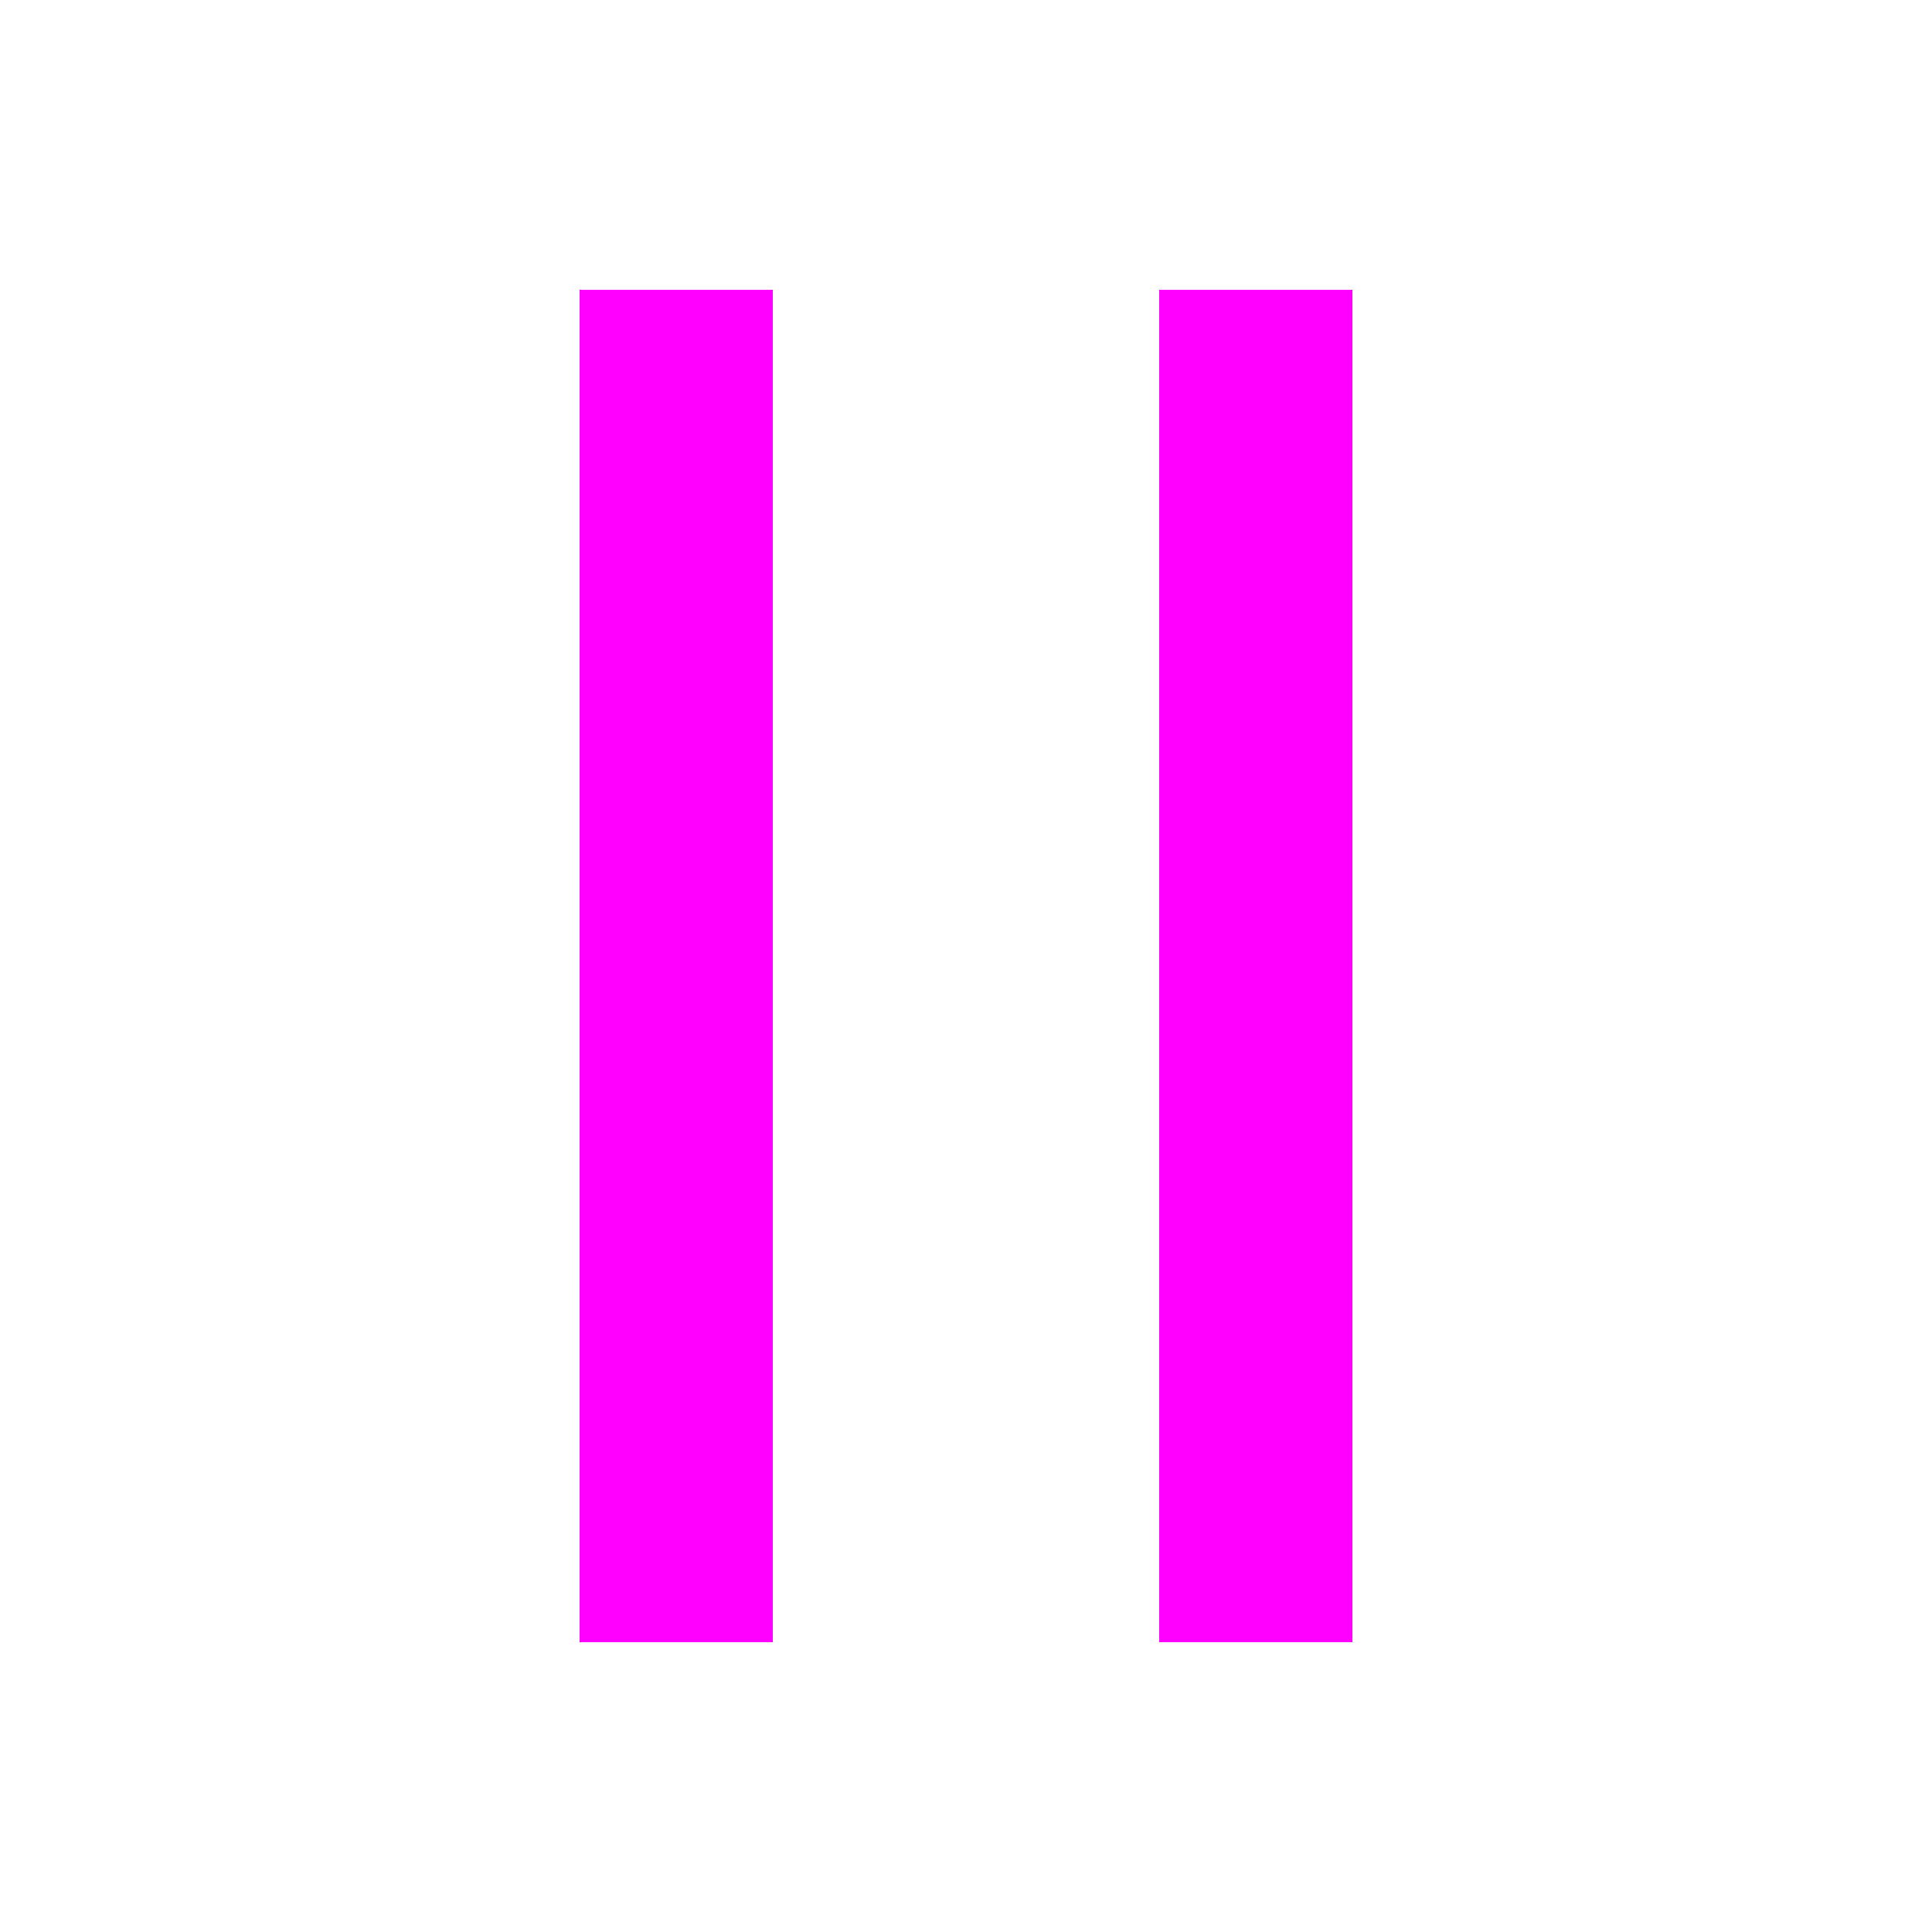
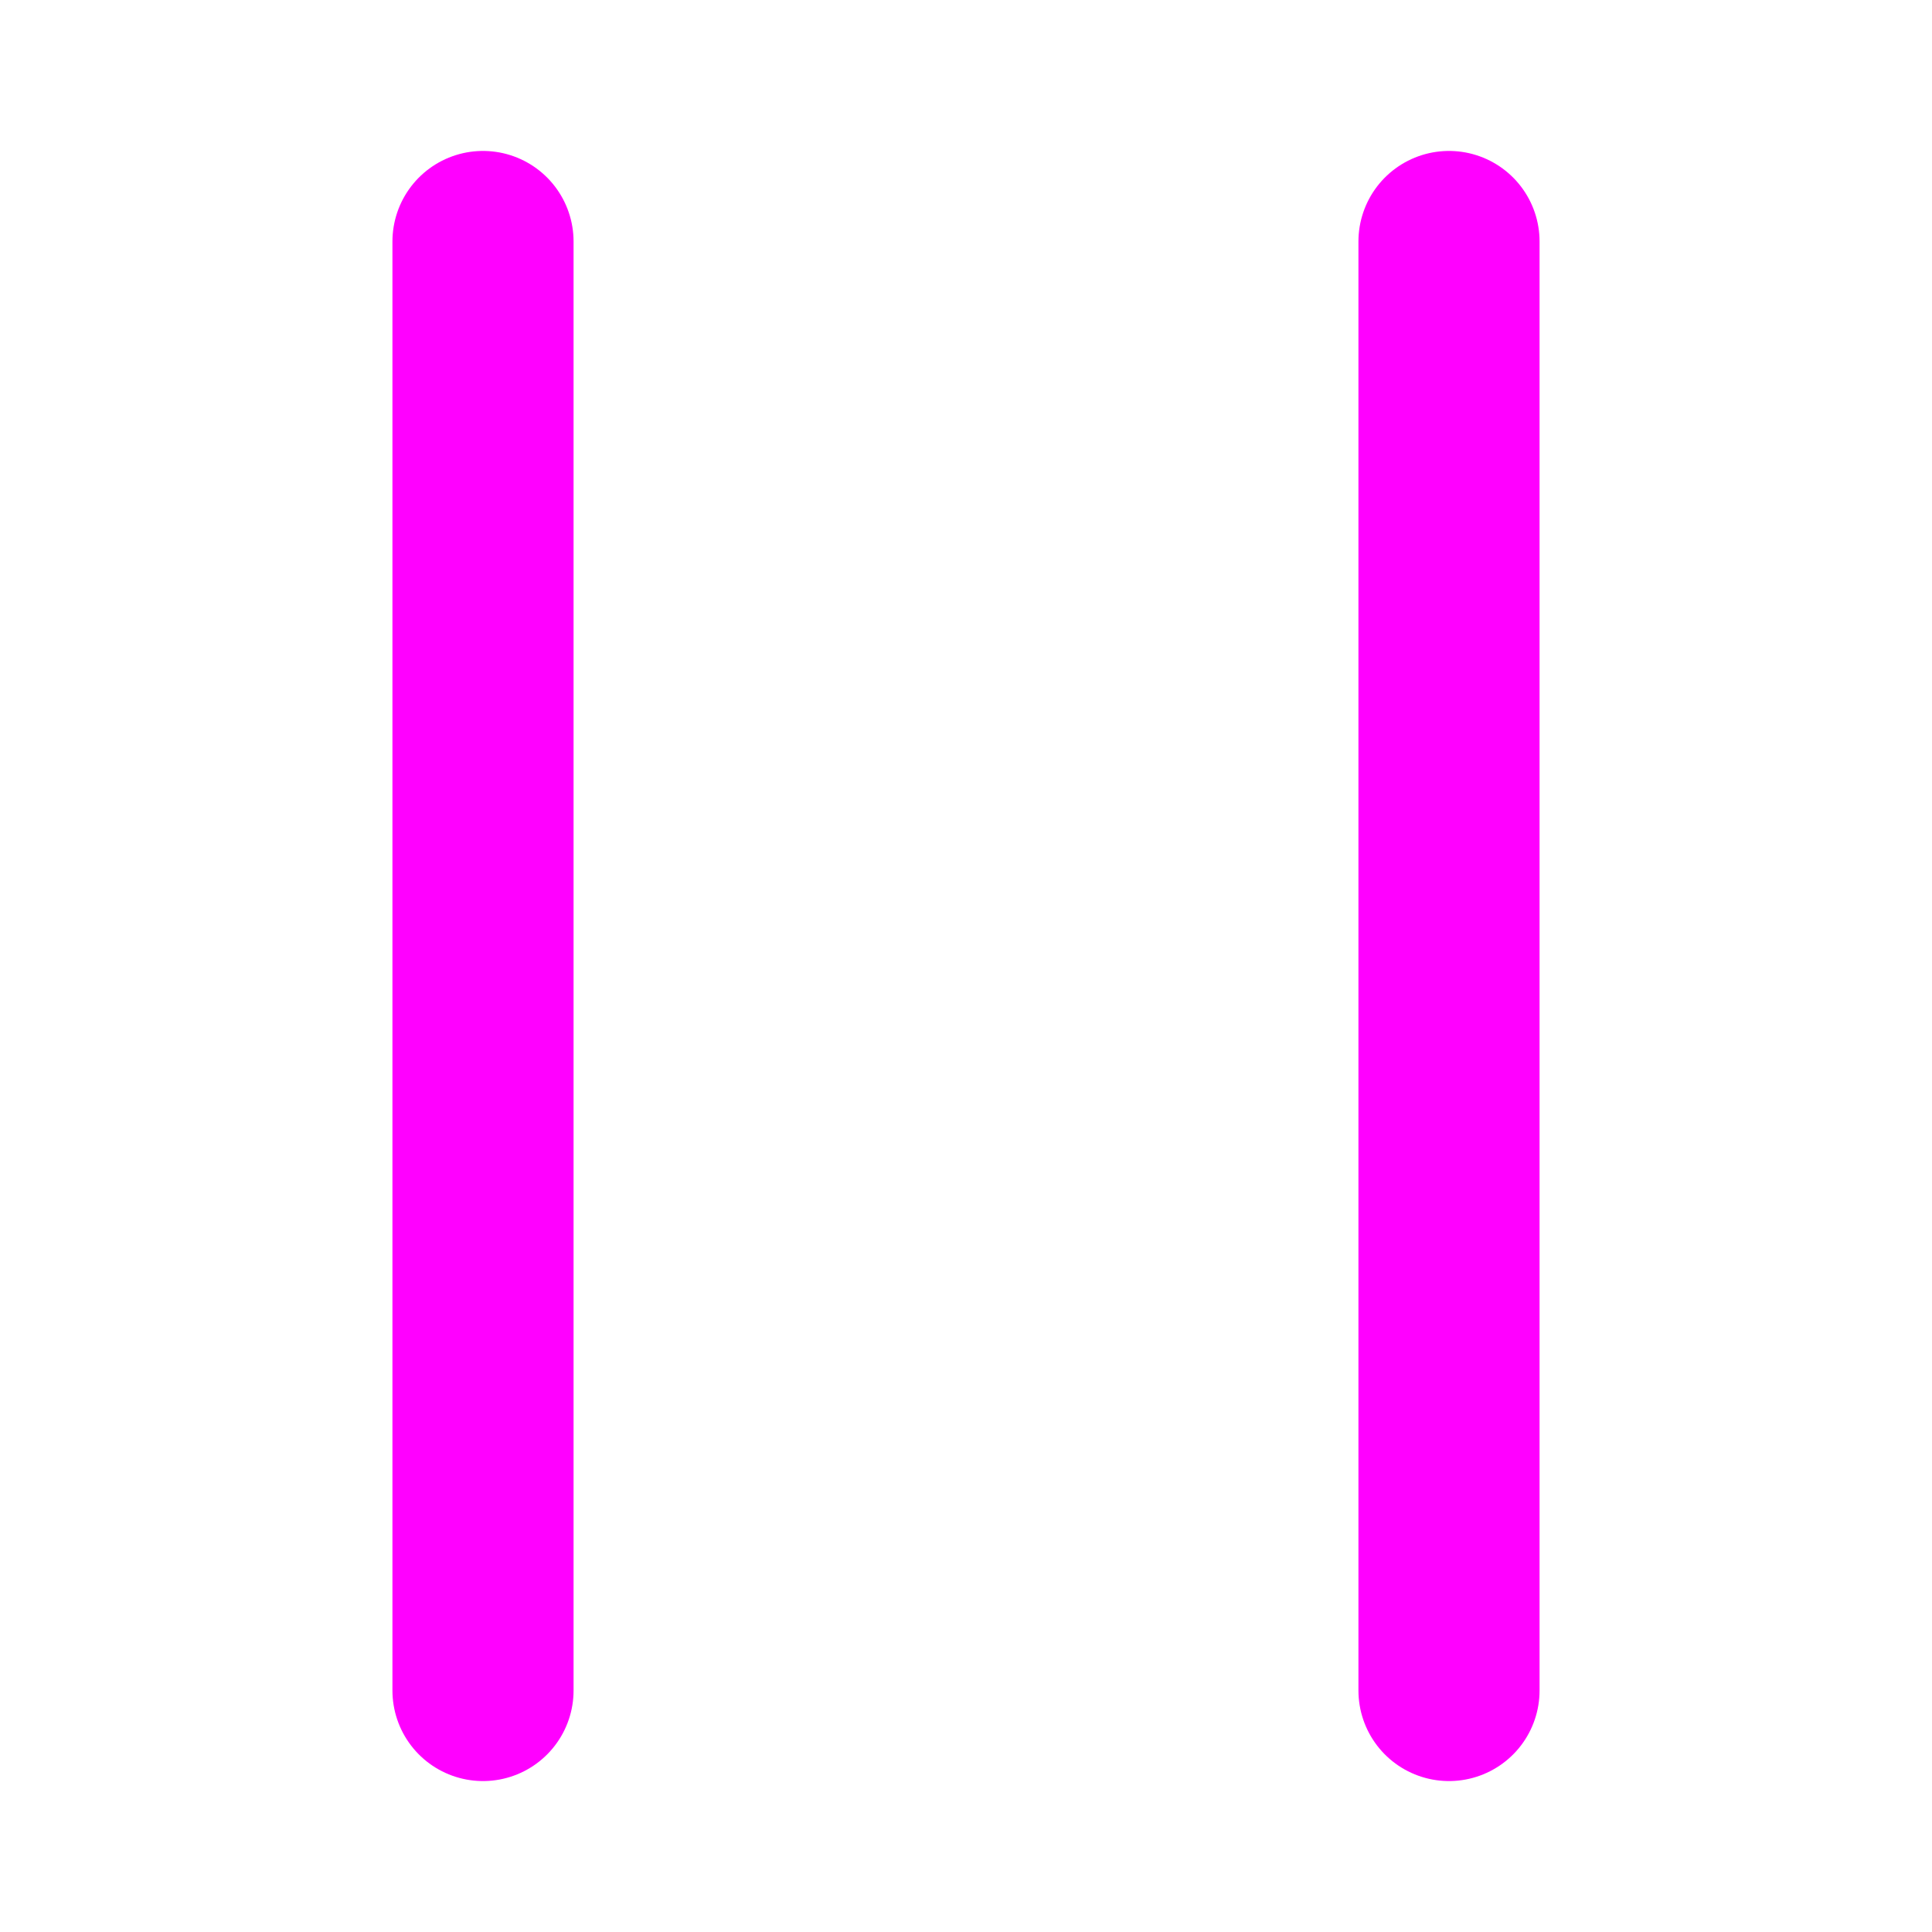
- <svg xmlns="http://www.w3.org/2000/svg" width="20" height="20" viewBox="0 0 20 20" fill="none">
-   <path fill-rule="evenodd" clip-rule="evenodd" d="M8 3H6V17H8V3ZM14 3H12V17H14V3Z" fill="#FF00FF" />
+ <svg xmlns="http://www.w3.org/2000/svg" width="16" height="16" viewBox="0 0 16 16" fill="none">
+   <path d="M12 14V2M4 2V14" stroke="#FF00FF" stroke-width="1.5" stroke-linecap="round" stroke-linejoin="round" />
</svg>
